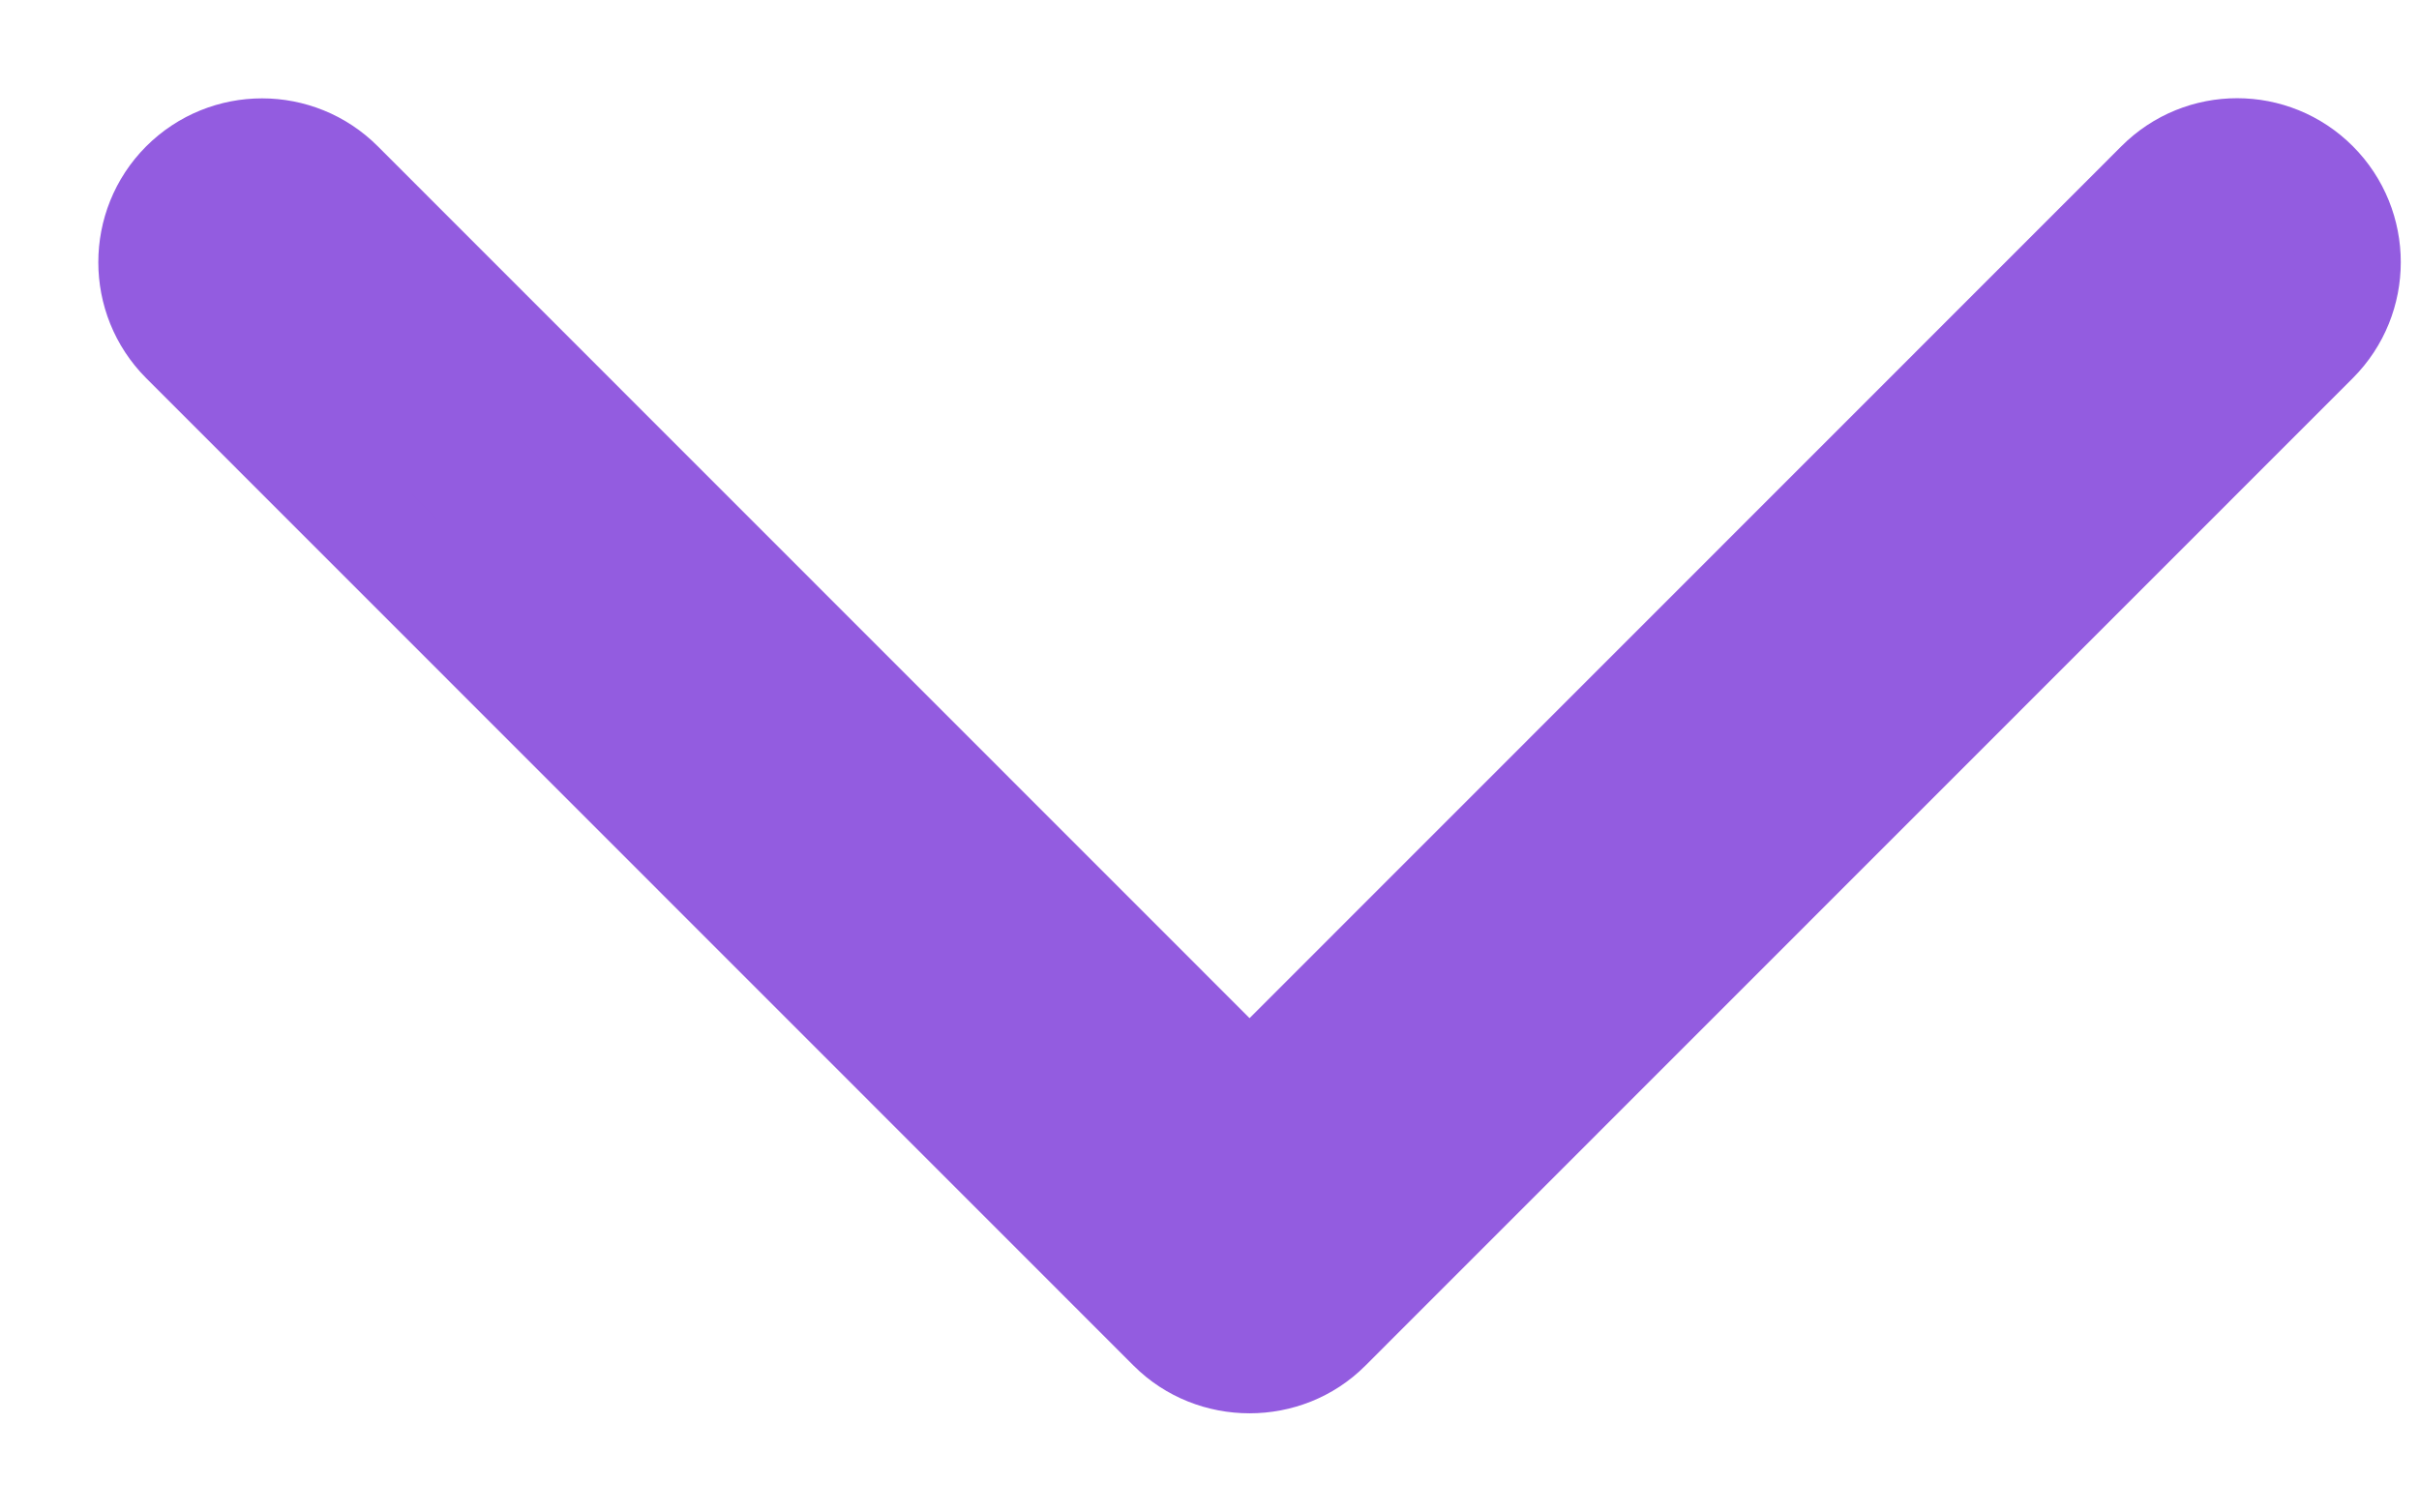
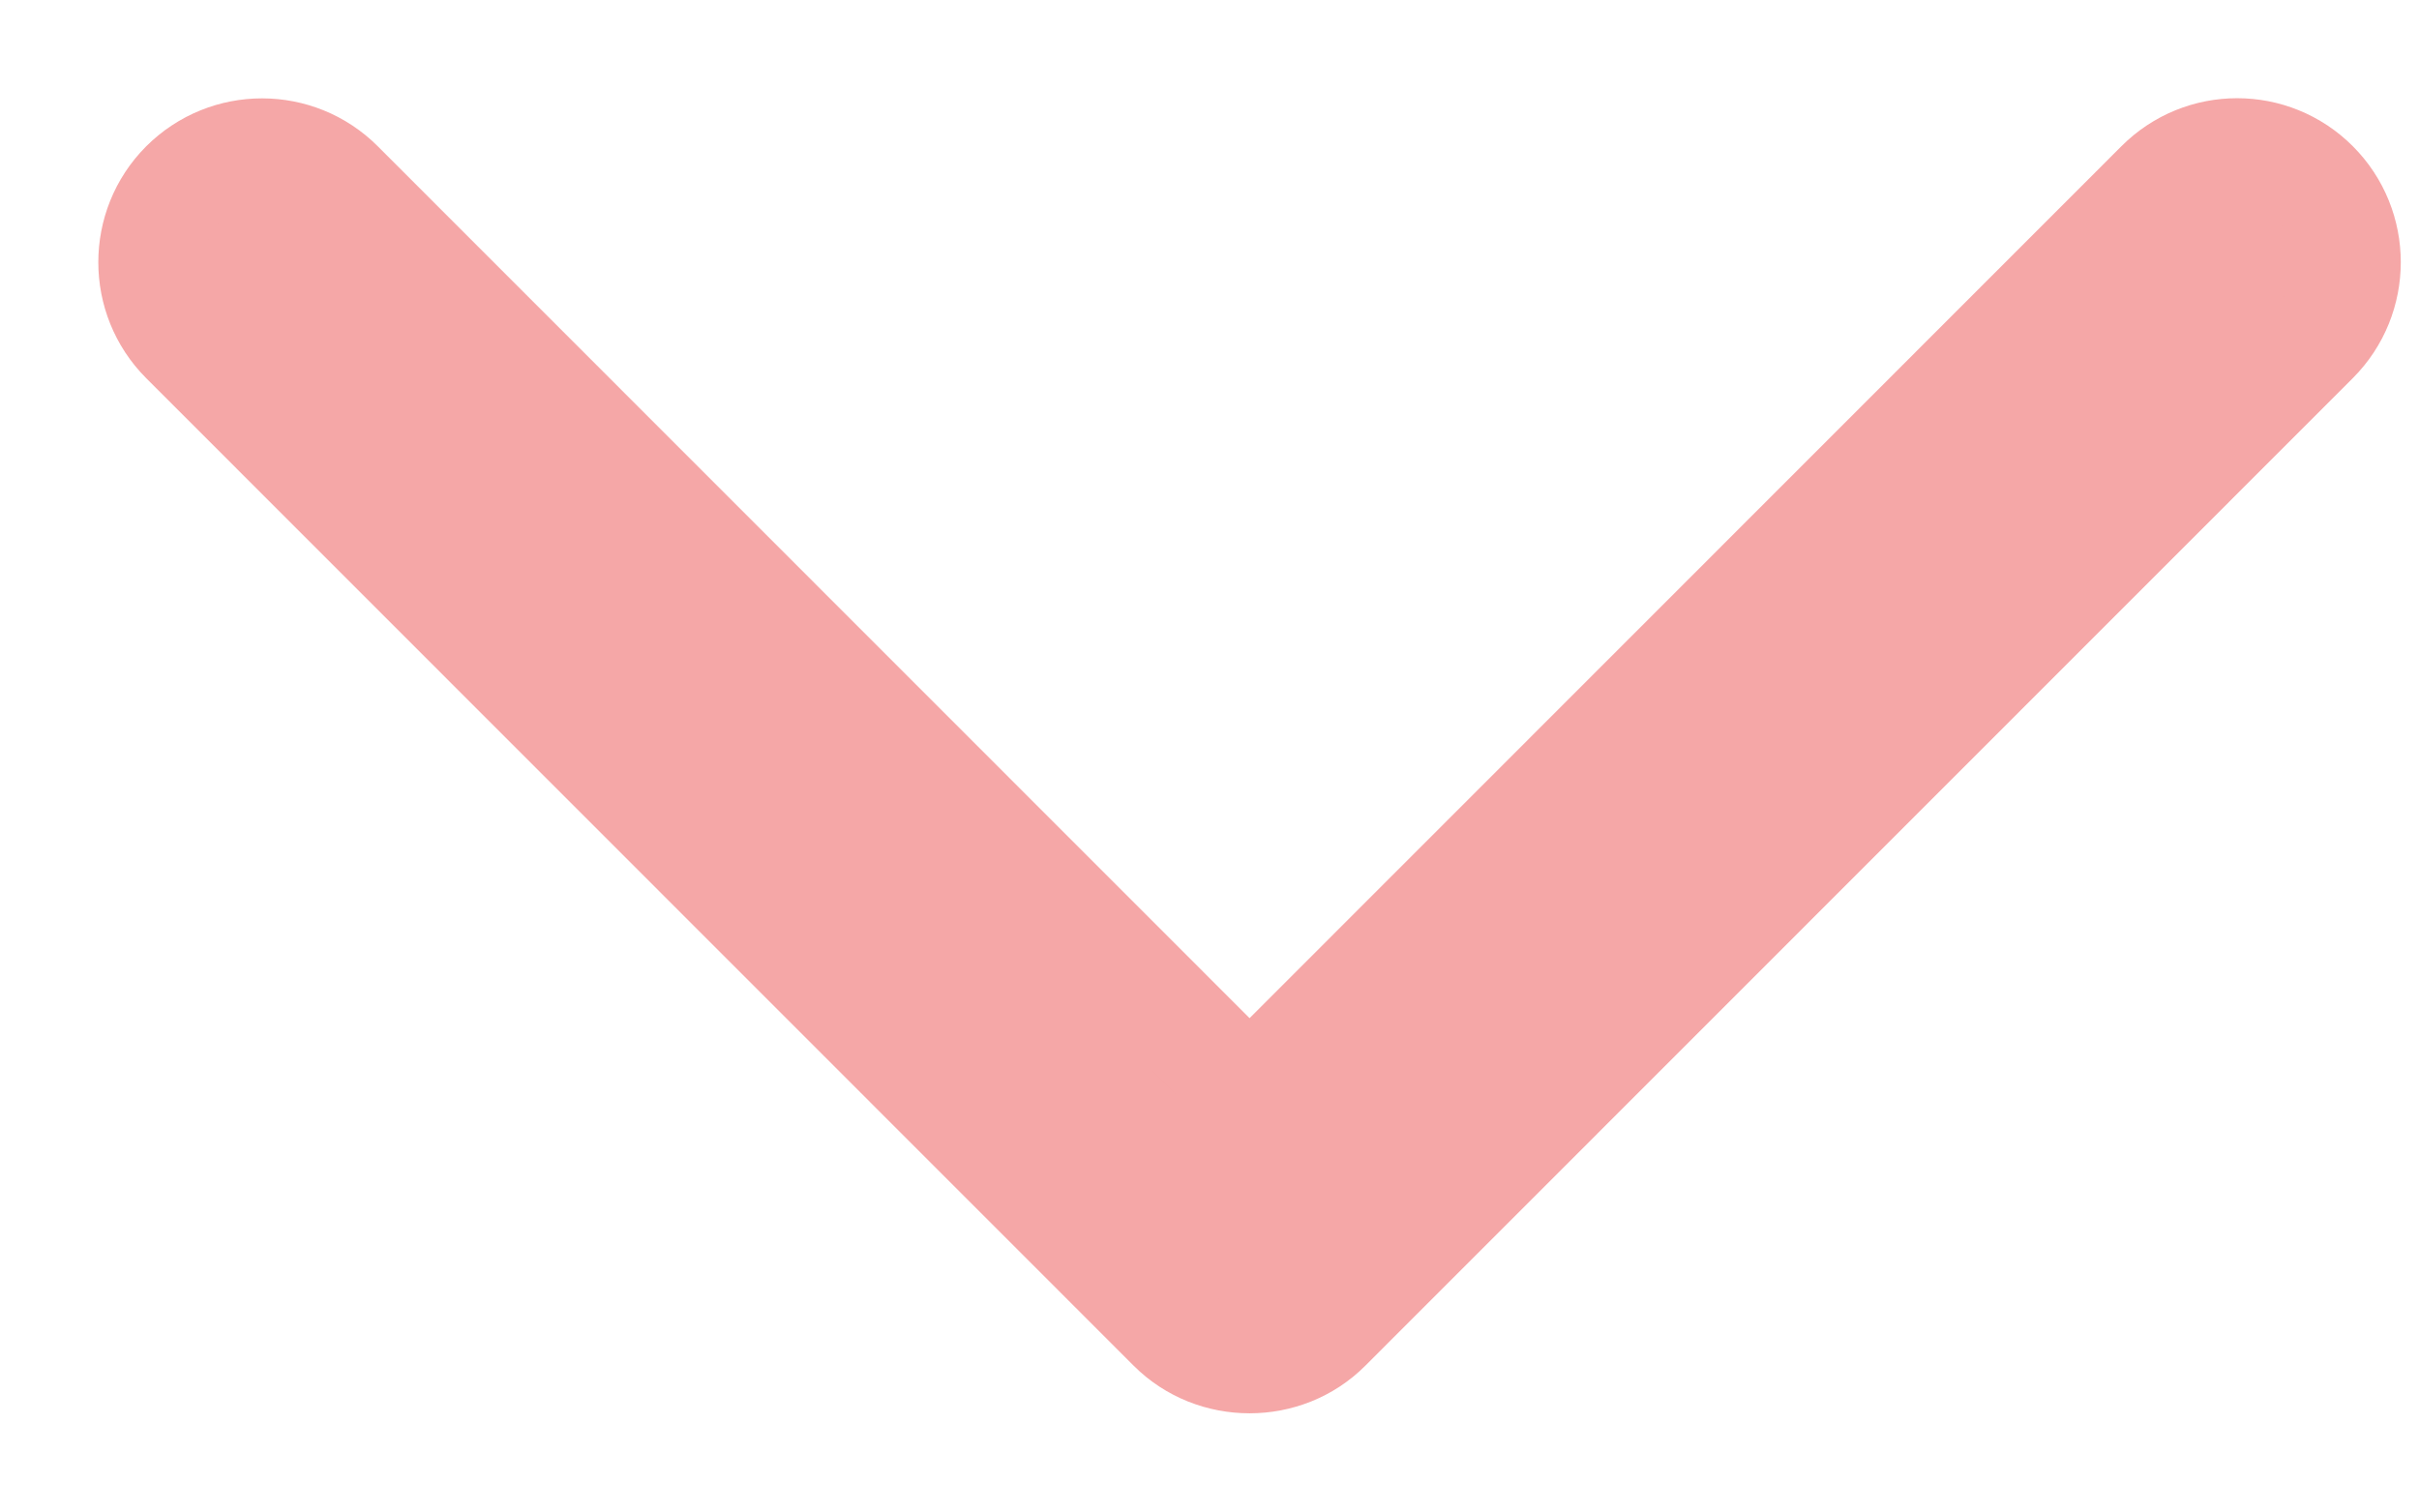
<svg xmlns="http://www.w3.org/2000/svg" width="16" height="10" viewBox="0 0 16 10" fill="none">
-   <path d="M8.783 8.788L15.315 2.254C15.601 1.967 15.601 1.502 15.315 1.215C15.029 0.928 14.565 0.928 14.279 1.215L8.265 7.231L2.252 1.216C1.966 0.929 1.501 0.929 1.214 1.216C0.929 1.502 0.929 1.968 1.214 2.254L7.746 8.788C8.029 9.071 8.501 9.071 8.783 8.788Z" fill="#935CE0" stroke="#935CE0" stroke-width="0.7" />
+   <path d="M8.783 8.788L15.315 2.254C15.601 1.967 15.601 1.502 15.315 1.215C15.029 0.928 14.565 0.928 14.279 1.215L8.265 7.231L2.252 1.216C1.966 0.929 1.501 0.929 1.214 1.216C0.929 1.502 0.929 1.968 1.214 2.254L7.746 8.788C8.029 9.071 8.501 9.071 8.783 8.788Z" fill="#f5a7a7" stroke="#f5a7a7" stroke-width="0.7" />
</svg>
